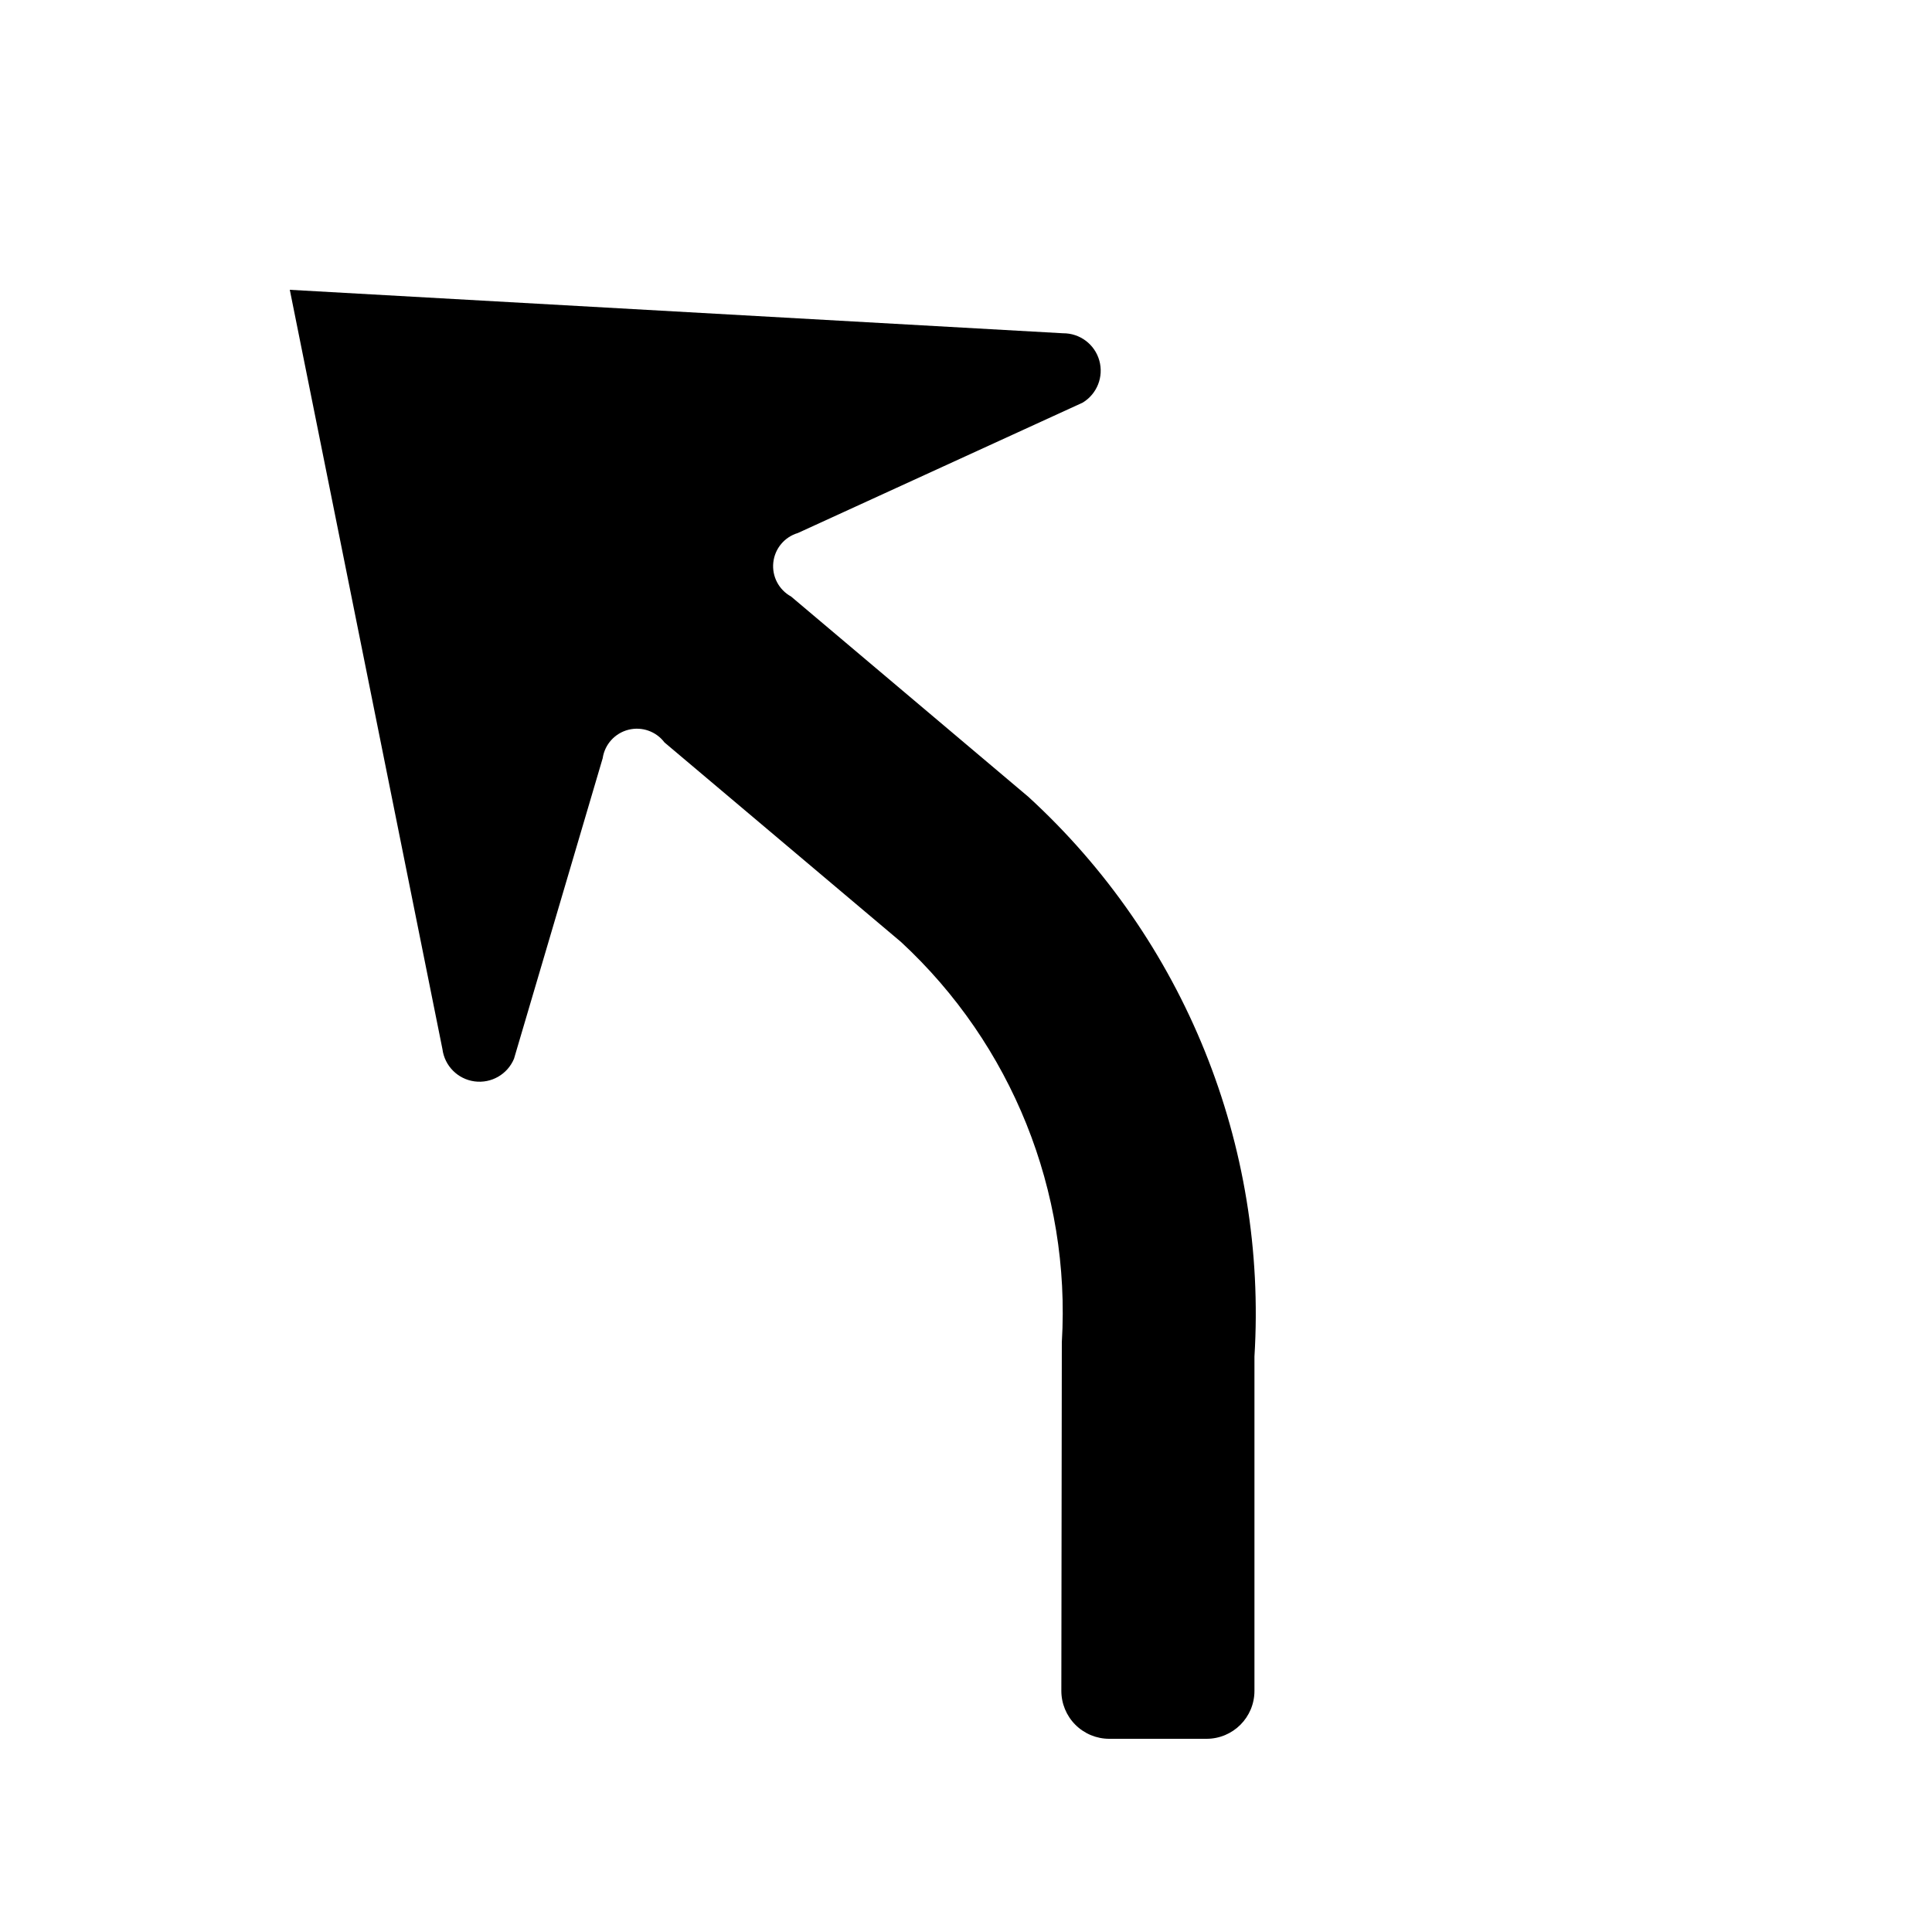
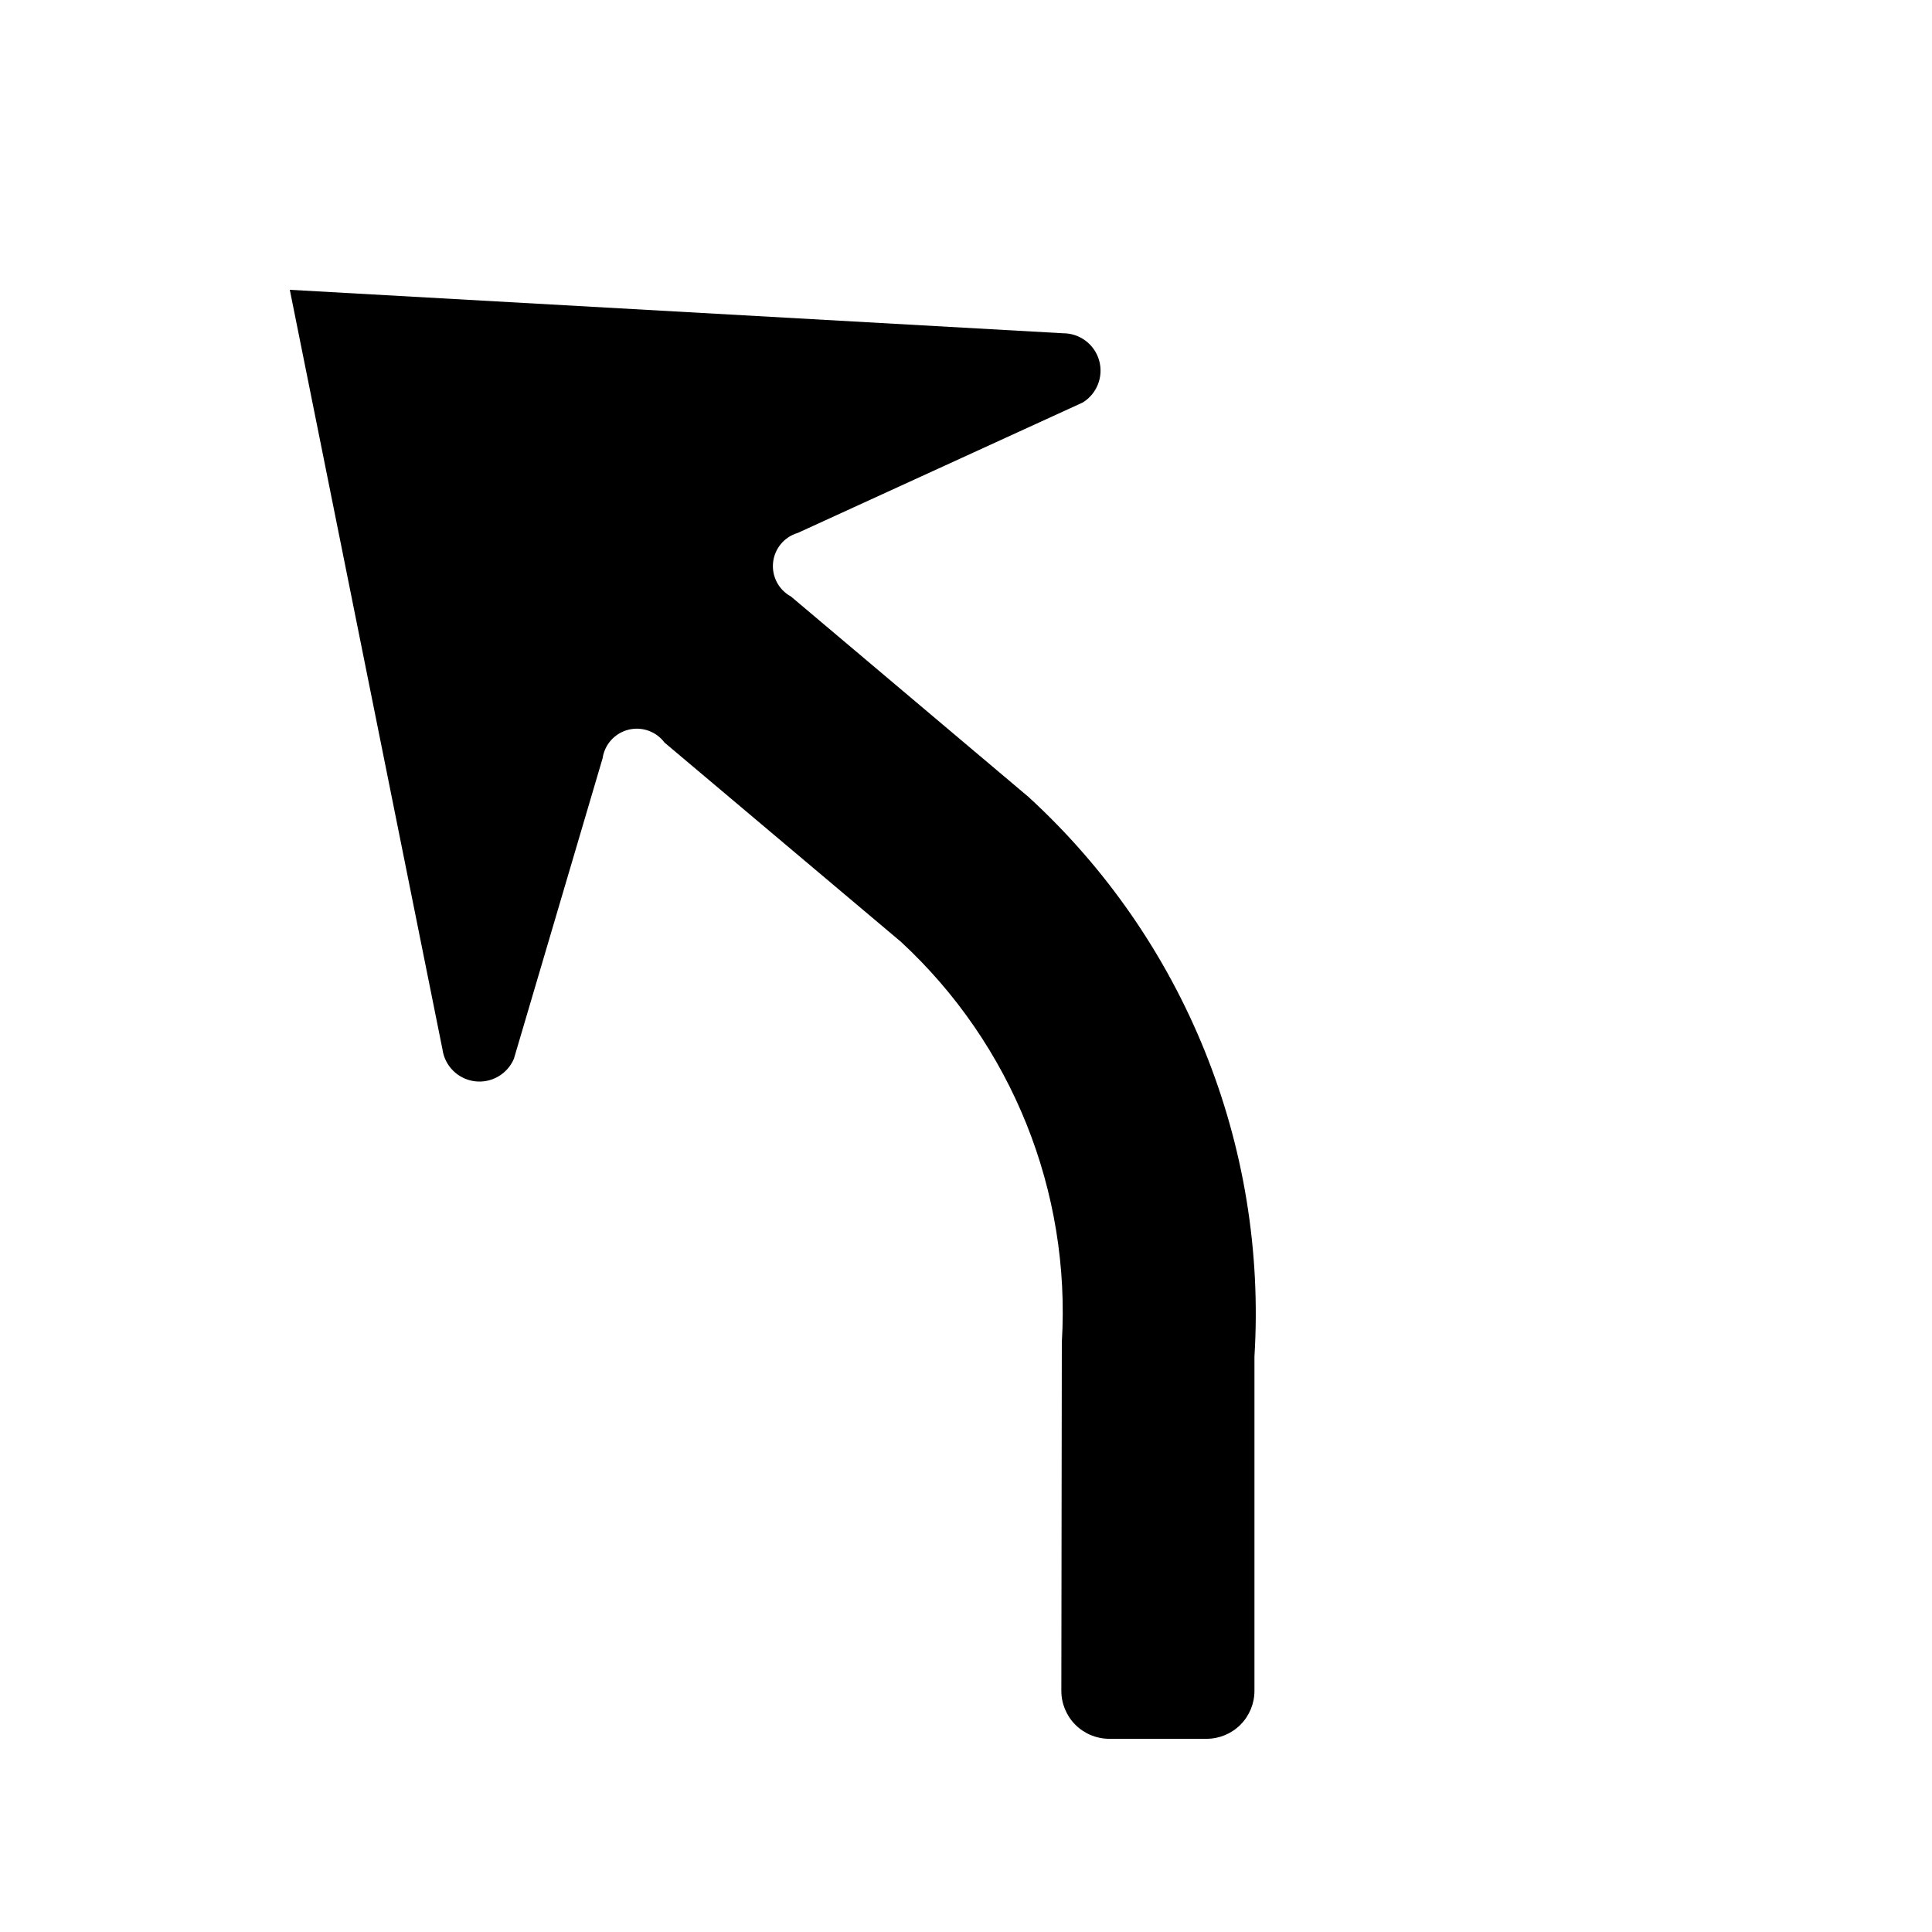
- <svg xmlns="http://www.w3.org/2000/svg" id="WORKING_ICONS" data-name="WORKING ICONS" width="20" height="20" viewBox="0 0 20 20">
-   <path fill="#000000" d="M12.986,14.043v3.461A0.496,0.496,0,0,1,12.49,18H11.483a0.496,0.496,0,0,1-.496-0.497l0.005-3.608a5.218,5.218,0,0,0-1.665-4.144L6.879,7.686a0.358,0.358,0,0,0-.64.163l-0.918,3.111A0.387,0.387,0,0,1,4.58,10.86L3,3l8.005,0.45a0.387,0.387,0,0,1,.203.718L8.259,5.518a0.358,0.358,0,0,0-.07.657l2.457,2.074A7.252,7.252,0,0,1,12.986,14.043Z" />
+ <svg xmlns="http://www.w3.org/2000/svg" data-name="WORKING ICONS" width="20" height="20">
+   <path d="M12.986 14.043v3.46a.496.496 0 0 1-.496.497h-1.007a.496.496 0 0 1-.496-.497l.005-3.607A5.218 5.218 0 0 0 9.327 9.75L6.879 7.687a.358.358 0 0 0-.641.163l-.918 3.11a.387.387 0 0 1-.74-.099L3 3l8.005.45a.387.387 0 0 1 .203.717l-2.95 1.35a.358.358 0 0 0-.07.658l2.458 2.074a7.252 7.252 0 0 1 2.34 5.794Z" />
</svg>
